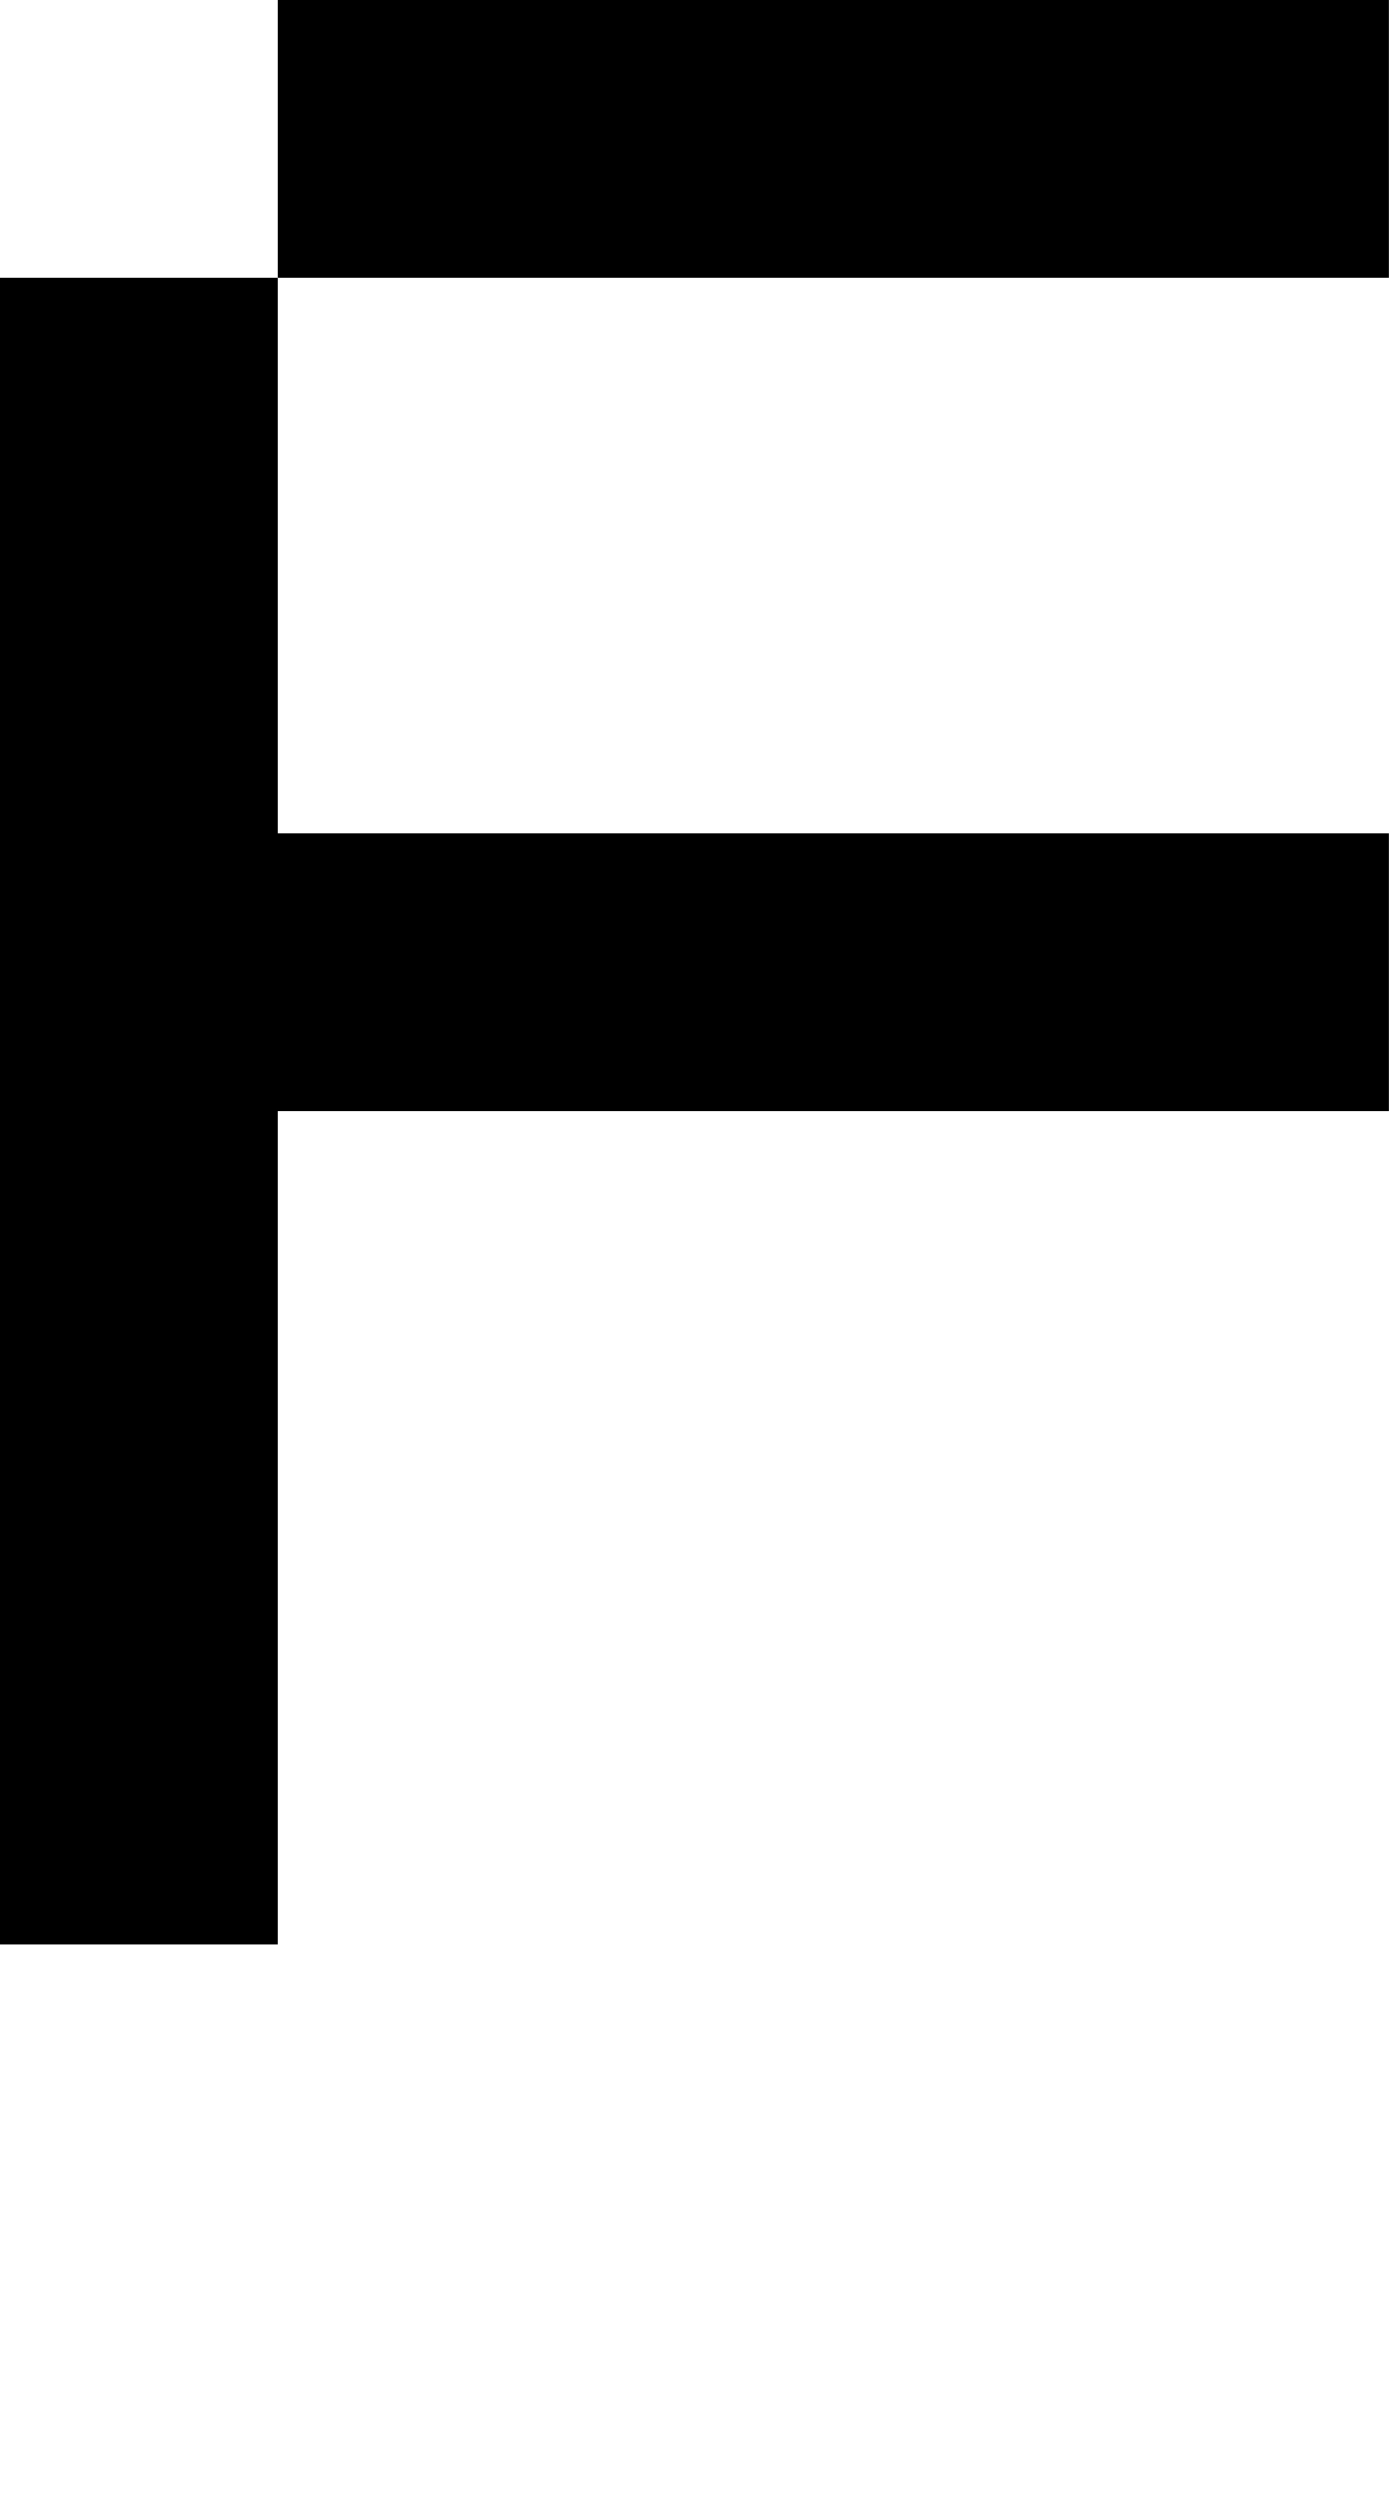
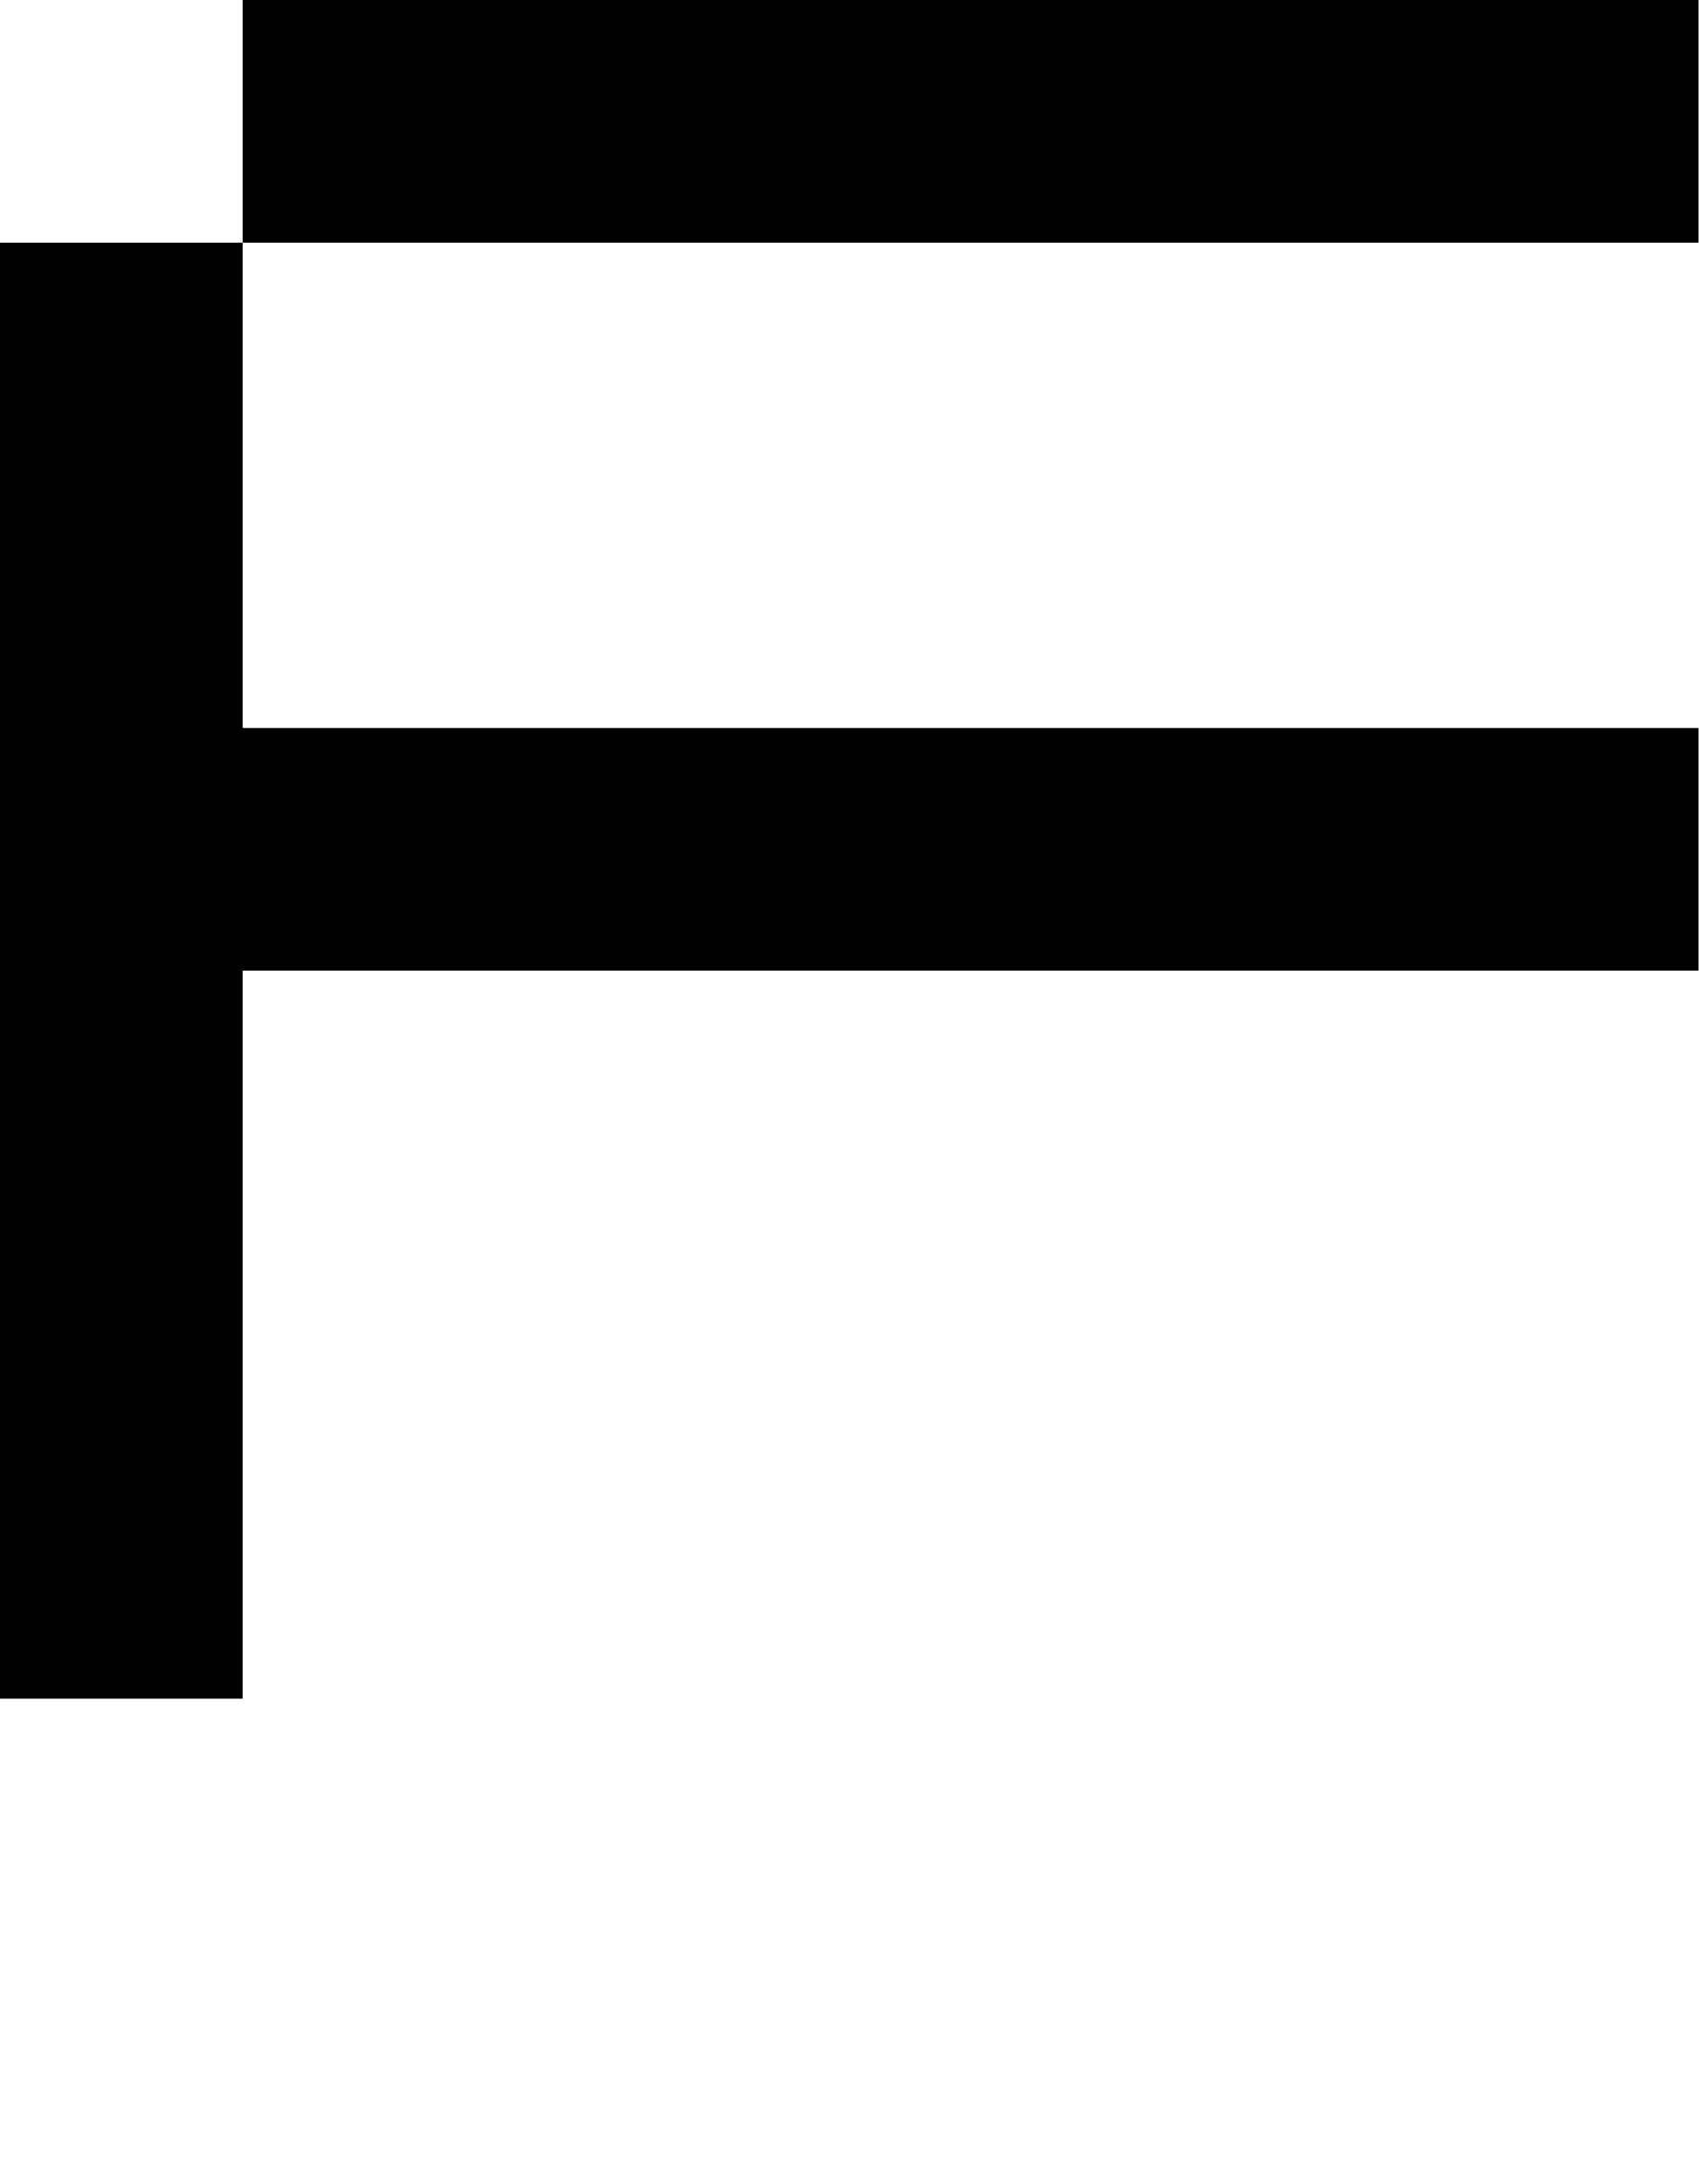
- <svg xmlns="http://www.w3.org/2000/svg" viewBox="0,0,5,9">
-   <path d="       M1,1       L1,0       L5,0       L5,1       Z       L1,3       L5,3       L5,4       L1,4       L1,7       L0,7       L0,1       Z" />
+ <svg xmlns="http://www.w3.org/2000/svg" viewBox="0,0,7,9">
+   <path d="       M1,1       L1,0       L7,0       L7,1       Z       L1,3       L7,3       L7,4       L1,4       L1,7       L0,7       L0,1       Z" />
</svg>
